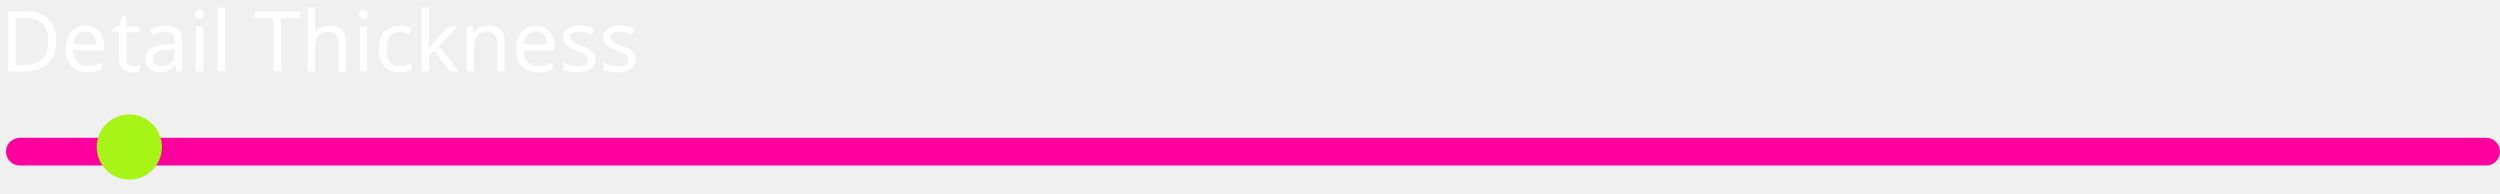
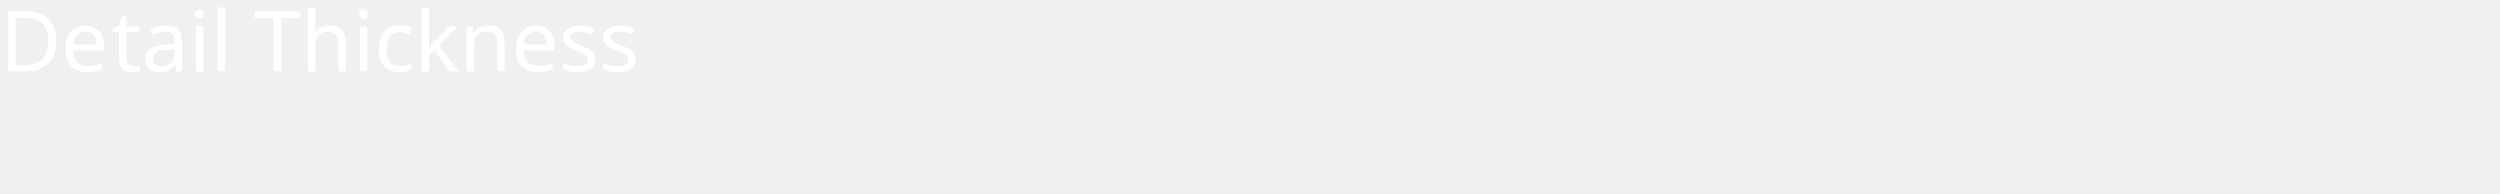
<svg xmlns="http://www.w3.org/2000/svg" id="Layer_2" data-name="Layer 2" viewBox="0 0 1488.26 115.1">
  <defs>
    <style>
      .cls-1 {
        letter-spacing: 0em;
      }

      .cls-2 {
        fill: #fff;
        font-family: MalintonTrialVersion-ExtBd, 'Malinton Trial Version';
        font-size: 50.02px;
      }

      .cls-3 {
        fill: #ff009e;
      }

      .cls-4 {
        fill: #a7f417;
      }
    </style>
  </defs>
  <g id="Layer_1-2" data-name="Layer 1">
    <g>
      <text class="cls-2" transform="translate(0 42.52)">
        <tspan x="0" y="0">D</tspan>
        <tspan class="cls-1" x="36.31" y="0">e</tspan>
        <tspan x="66.23" y="0">tail Thickness</tspan>
      </text>
-       <rect class="cls-3" x="3.57" y="82.04" width="1484.68" height="16.47" rx="8.23" ry="8.23" />
-       <circle class="cls-4" cx="76.98" cy="87.52" r="19.4" />
    </g>
  </g>
</svg>
